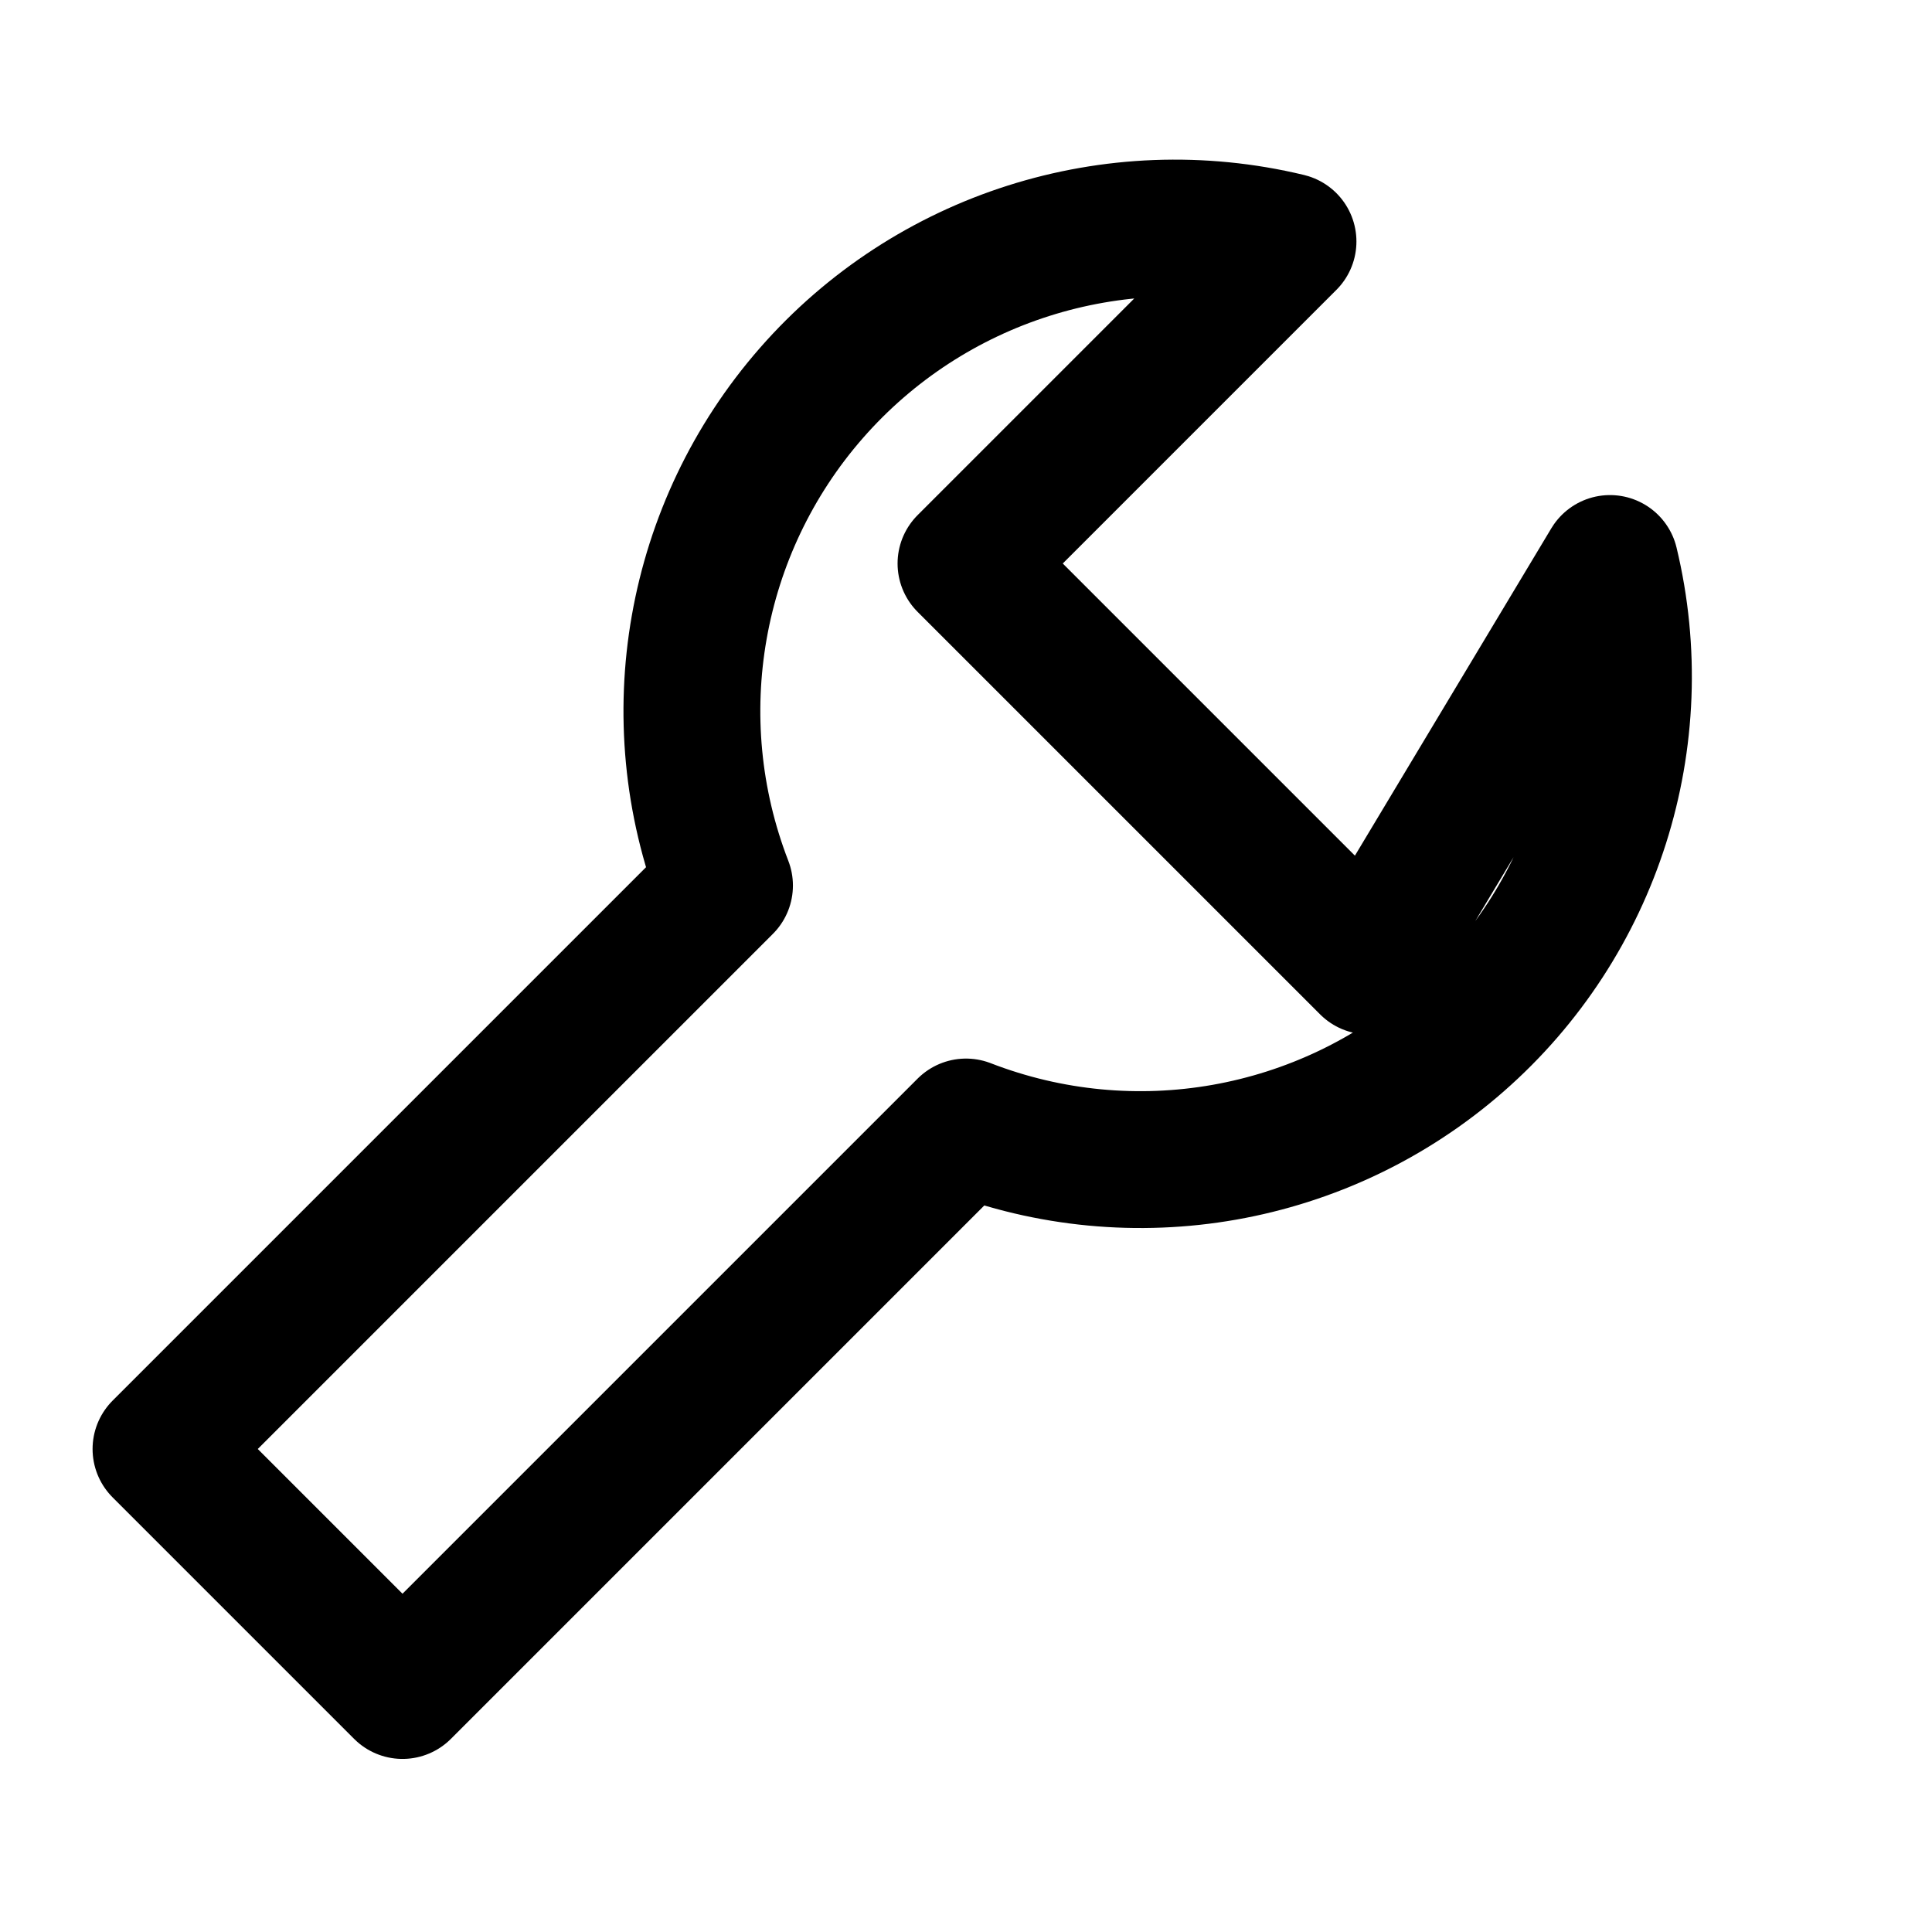
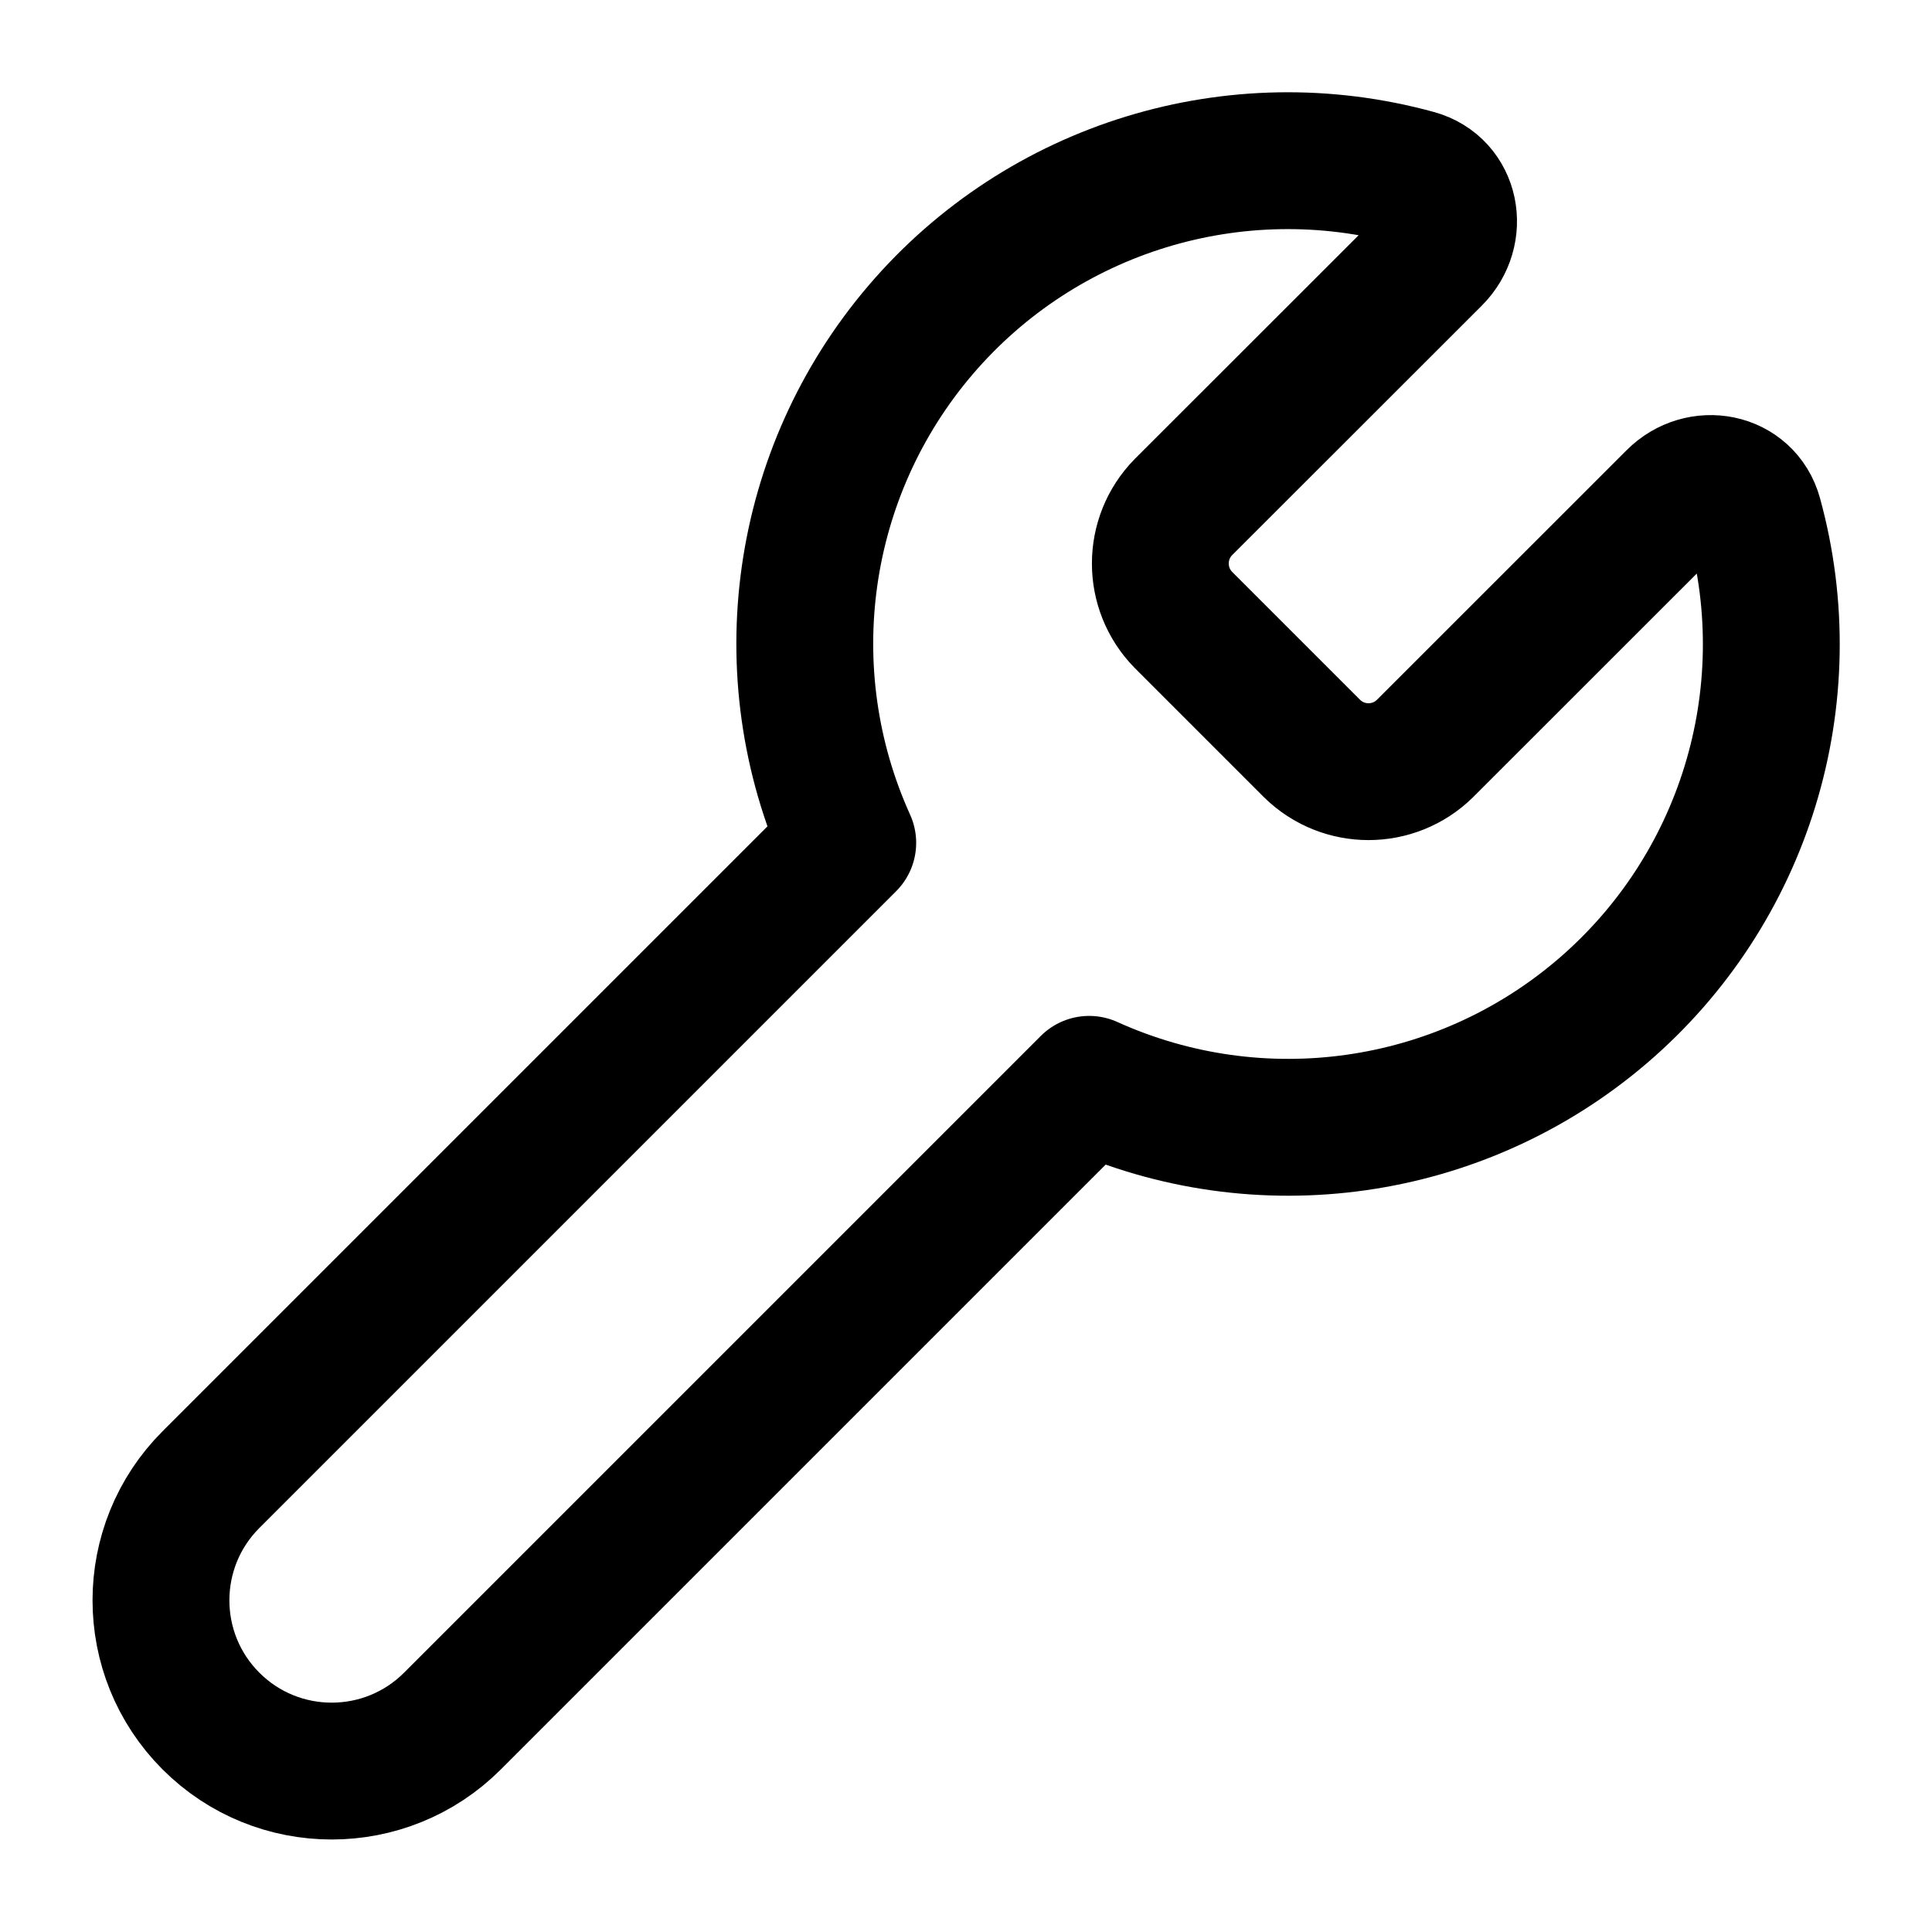
- <svg xmlns="http://www.w3.org/2000/svg" viewBox="0 0 24 24" fill="none" stroke="black" stroke-width="1.7" stroke-linecap="round" stroke-linejoin="round">
-   <path d="M20 7a6 6 0 0 1-8 7L5 21l-3-3 7-7a6 6 0 0 1 7-8l-4 4 5 5Z" />
+ <svg xmlns="http://www.w3.org/2000/svg" width="24" height="24" viewBox="0 0 24 24" fill="none" stroke="currentColor" stroke-width="1.7" stroke-linecap="round" stroke-linejoin="round">
+   <path d="M14.7 6.3a1 1 0 0 0 0 1.4l1.6 1.6a1 1 0 0 0 1.4 0l3.106-3.105c.32-.322.863-.22.983.218a6 6 0 0 1-8.259 7.057l-7.91 7.91a1 1 0 0 1-2.999-3l7.91-7.91a6 6 0 0 1 7.057-8.259c.438.12.54.662.219.984z" />
</svg>
